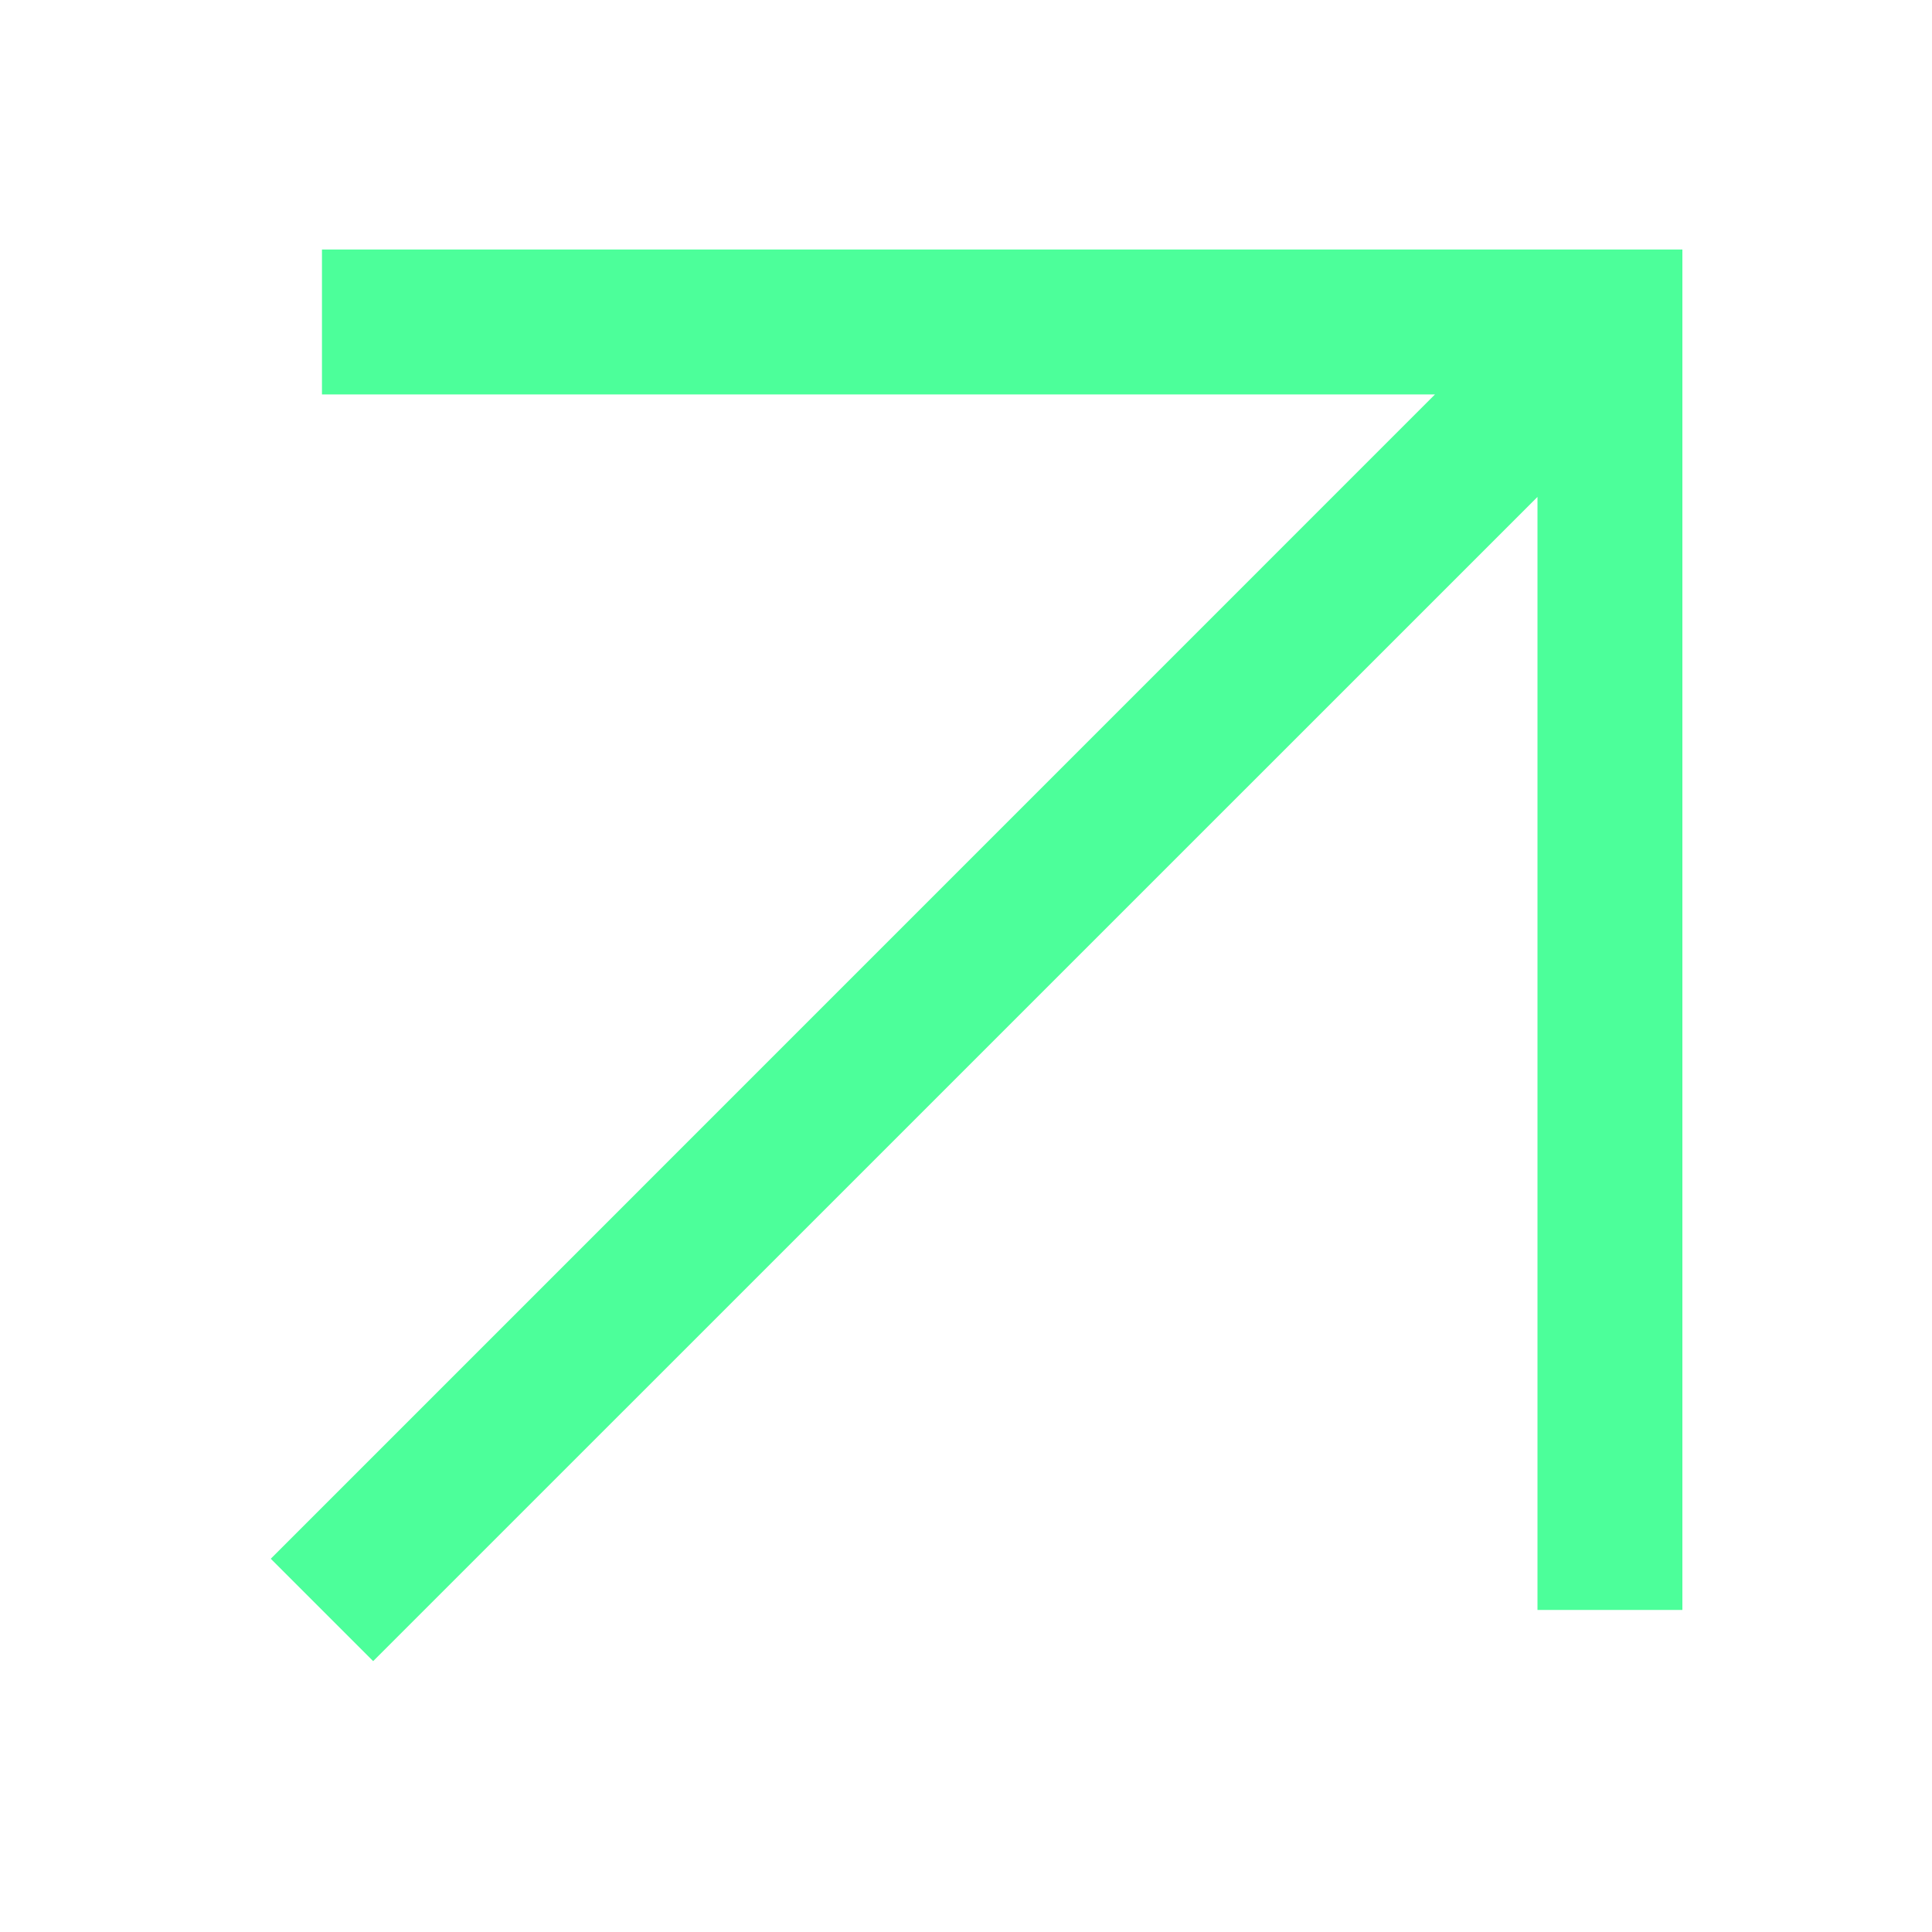
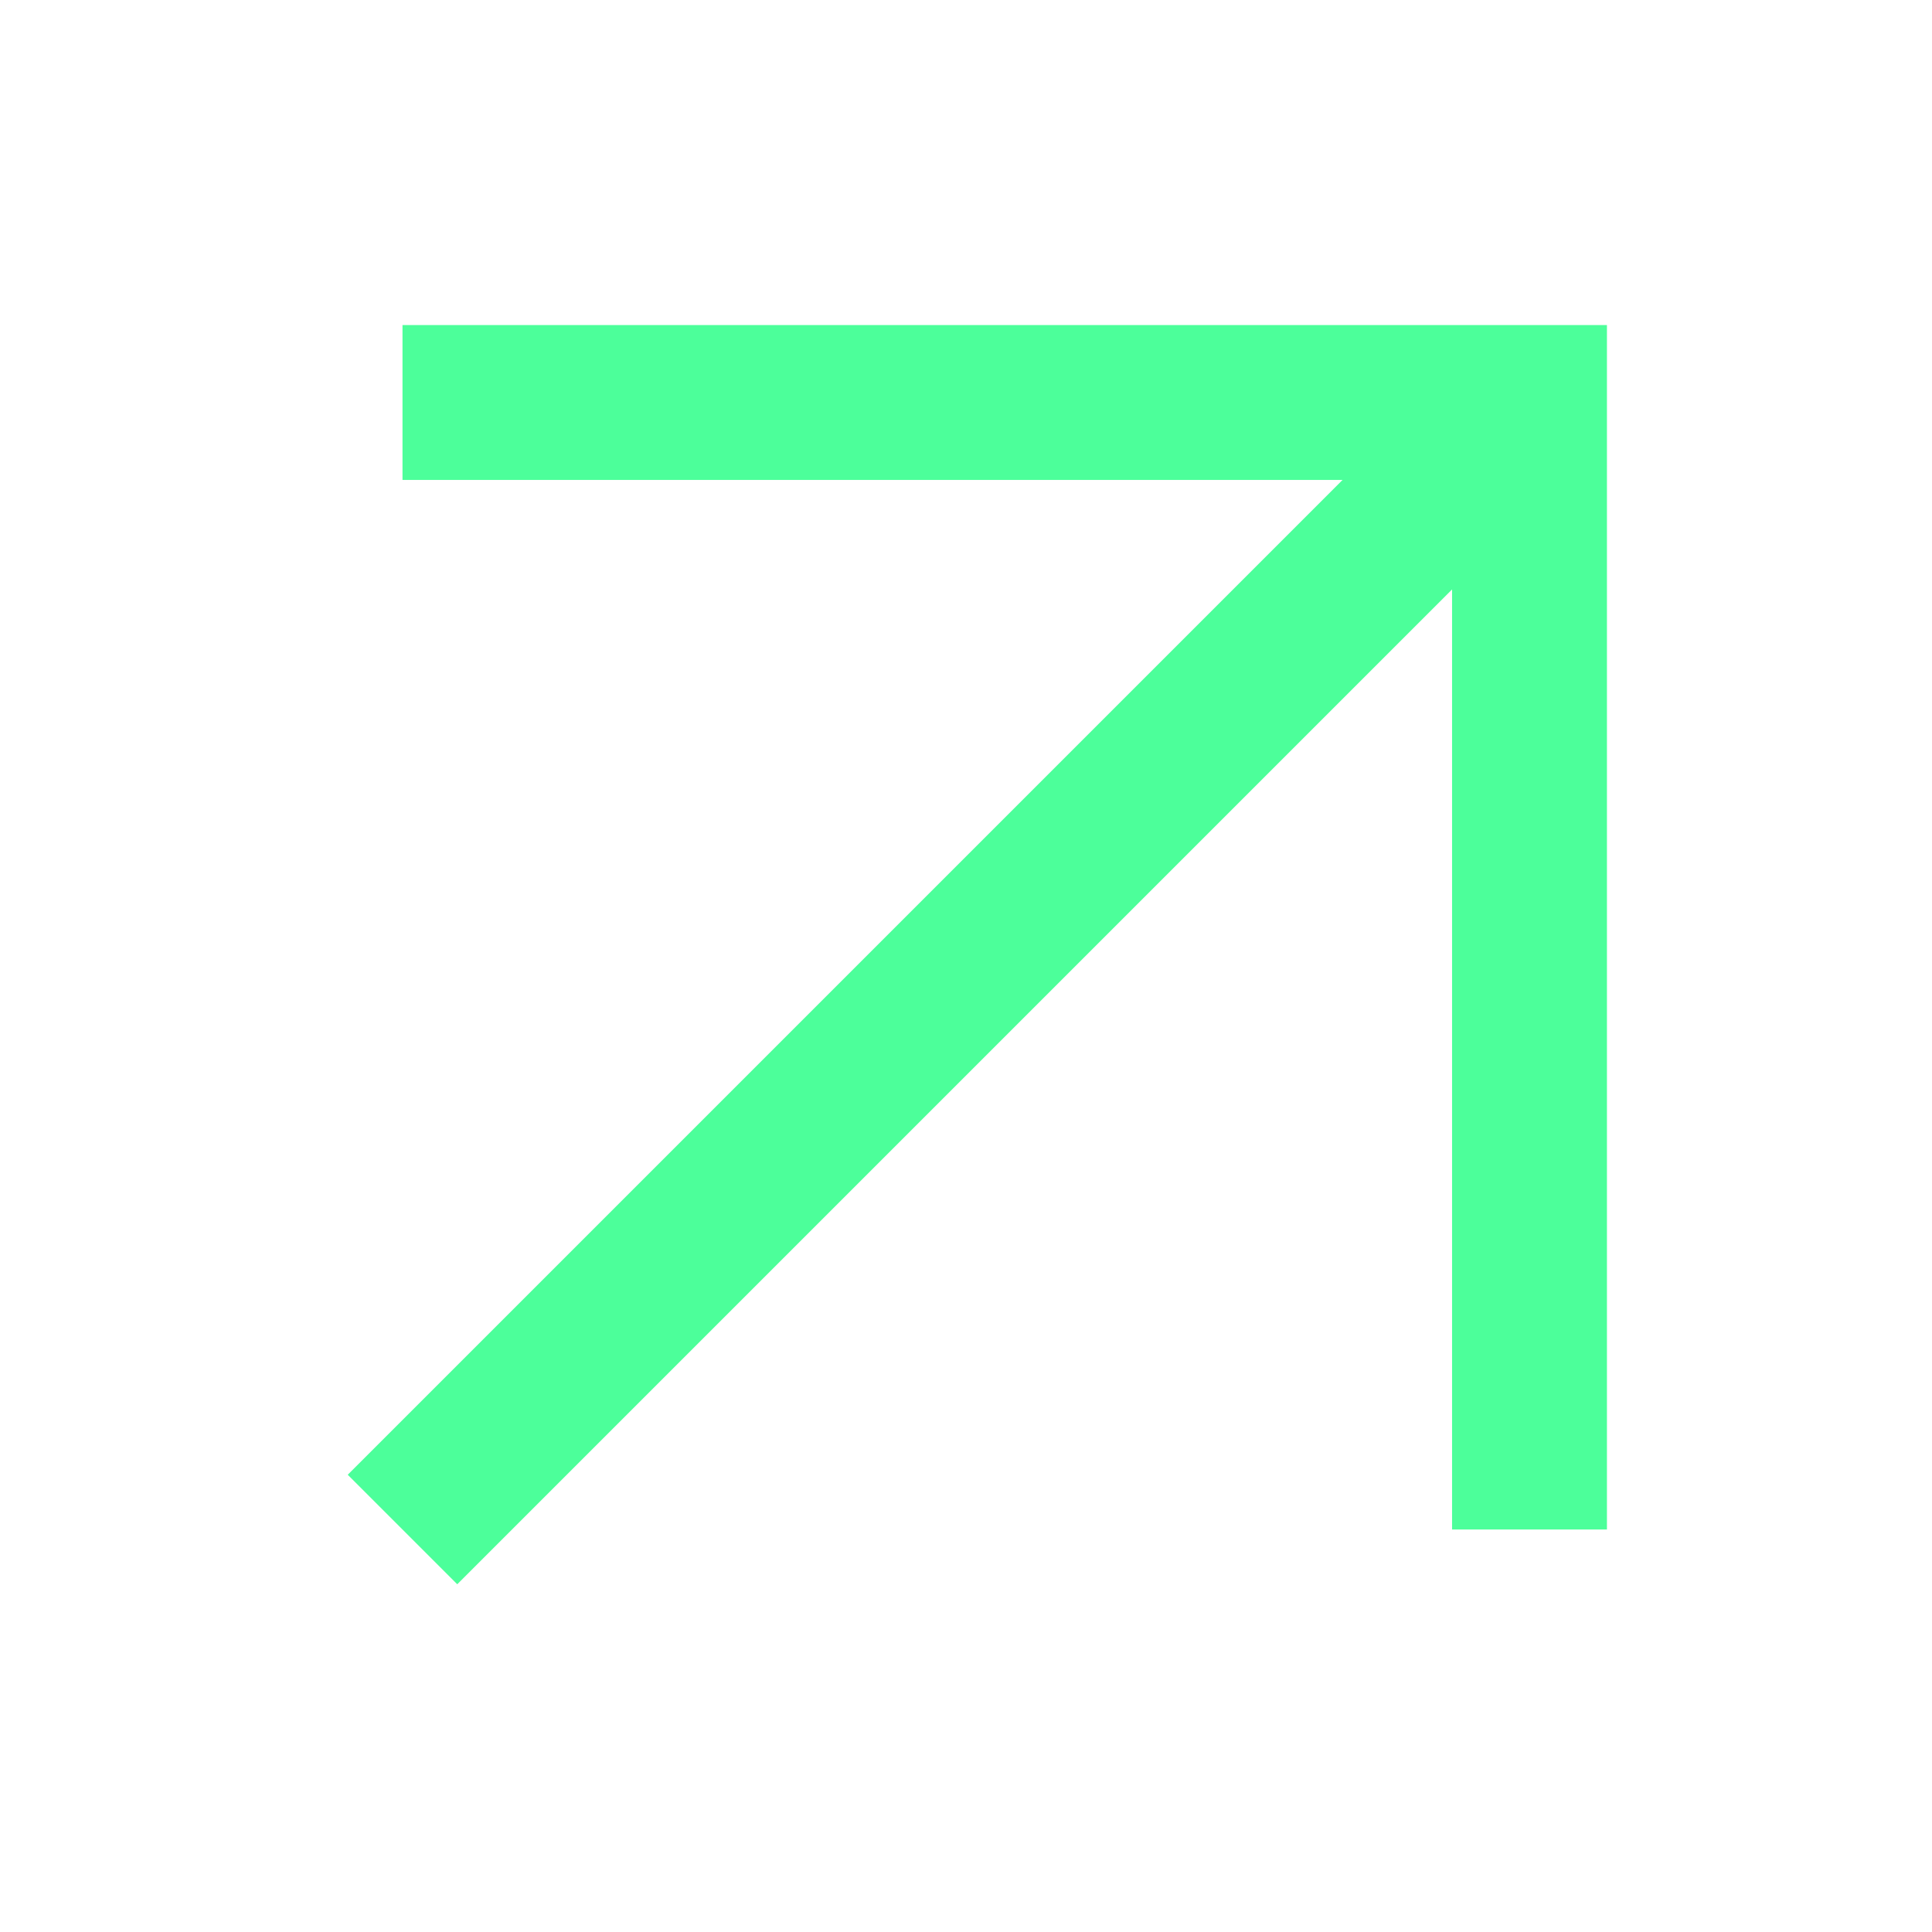
- <svg xmlns="http://www.w3.org/2000/svg" width="20" height="20" viewBox="0 0 20 20" fill="none">
-   <path d="M17.416 16.666H15.916V5.144L3.863 17.196L2.803 16.136L14.855 4.083H3.333V2.583H17.416V16.666Z" fill="#4CFF9A" />
+ <svg xmlns="http://www.w3.org/2000/svg" width="24" height="24" viewBox="0 0 24 24" fill="none">
+   <path d="M5 5H19V19" stroke="#4CFF9A" stroke-width="1.924" />
+   <path d="M19 5L5 19" stroke="#4CFF9A" stroke-width="1.924" />
</svg>
